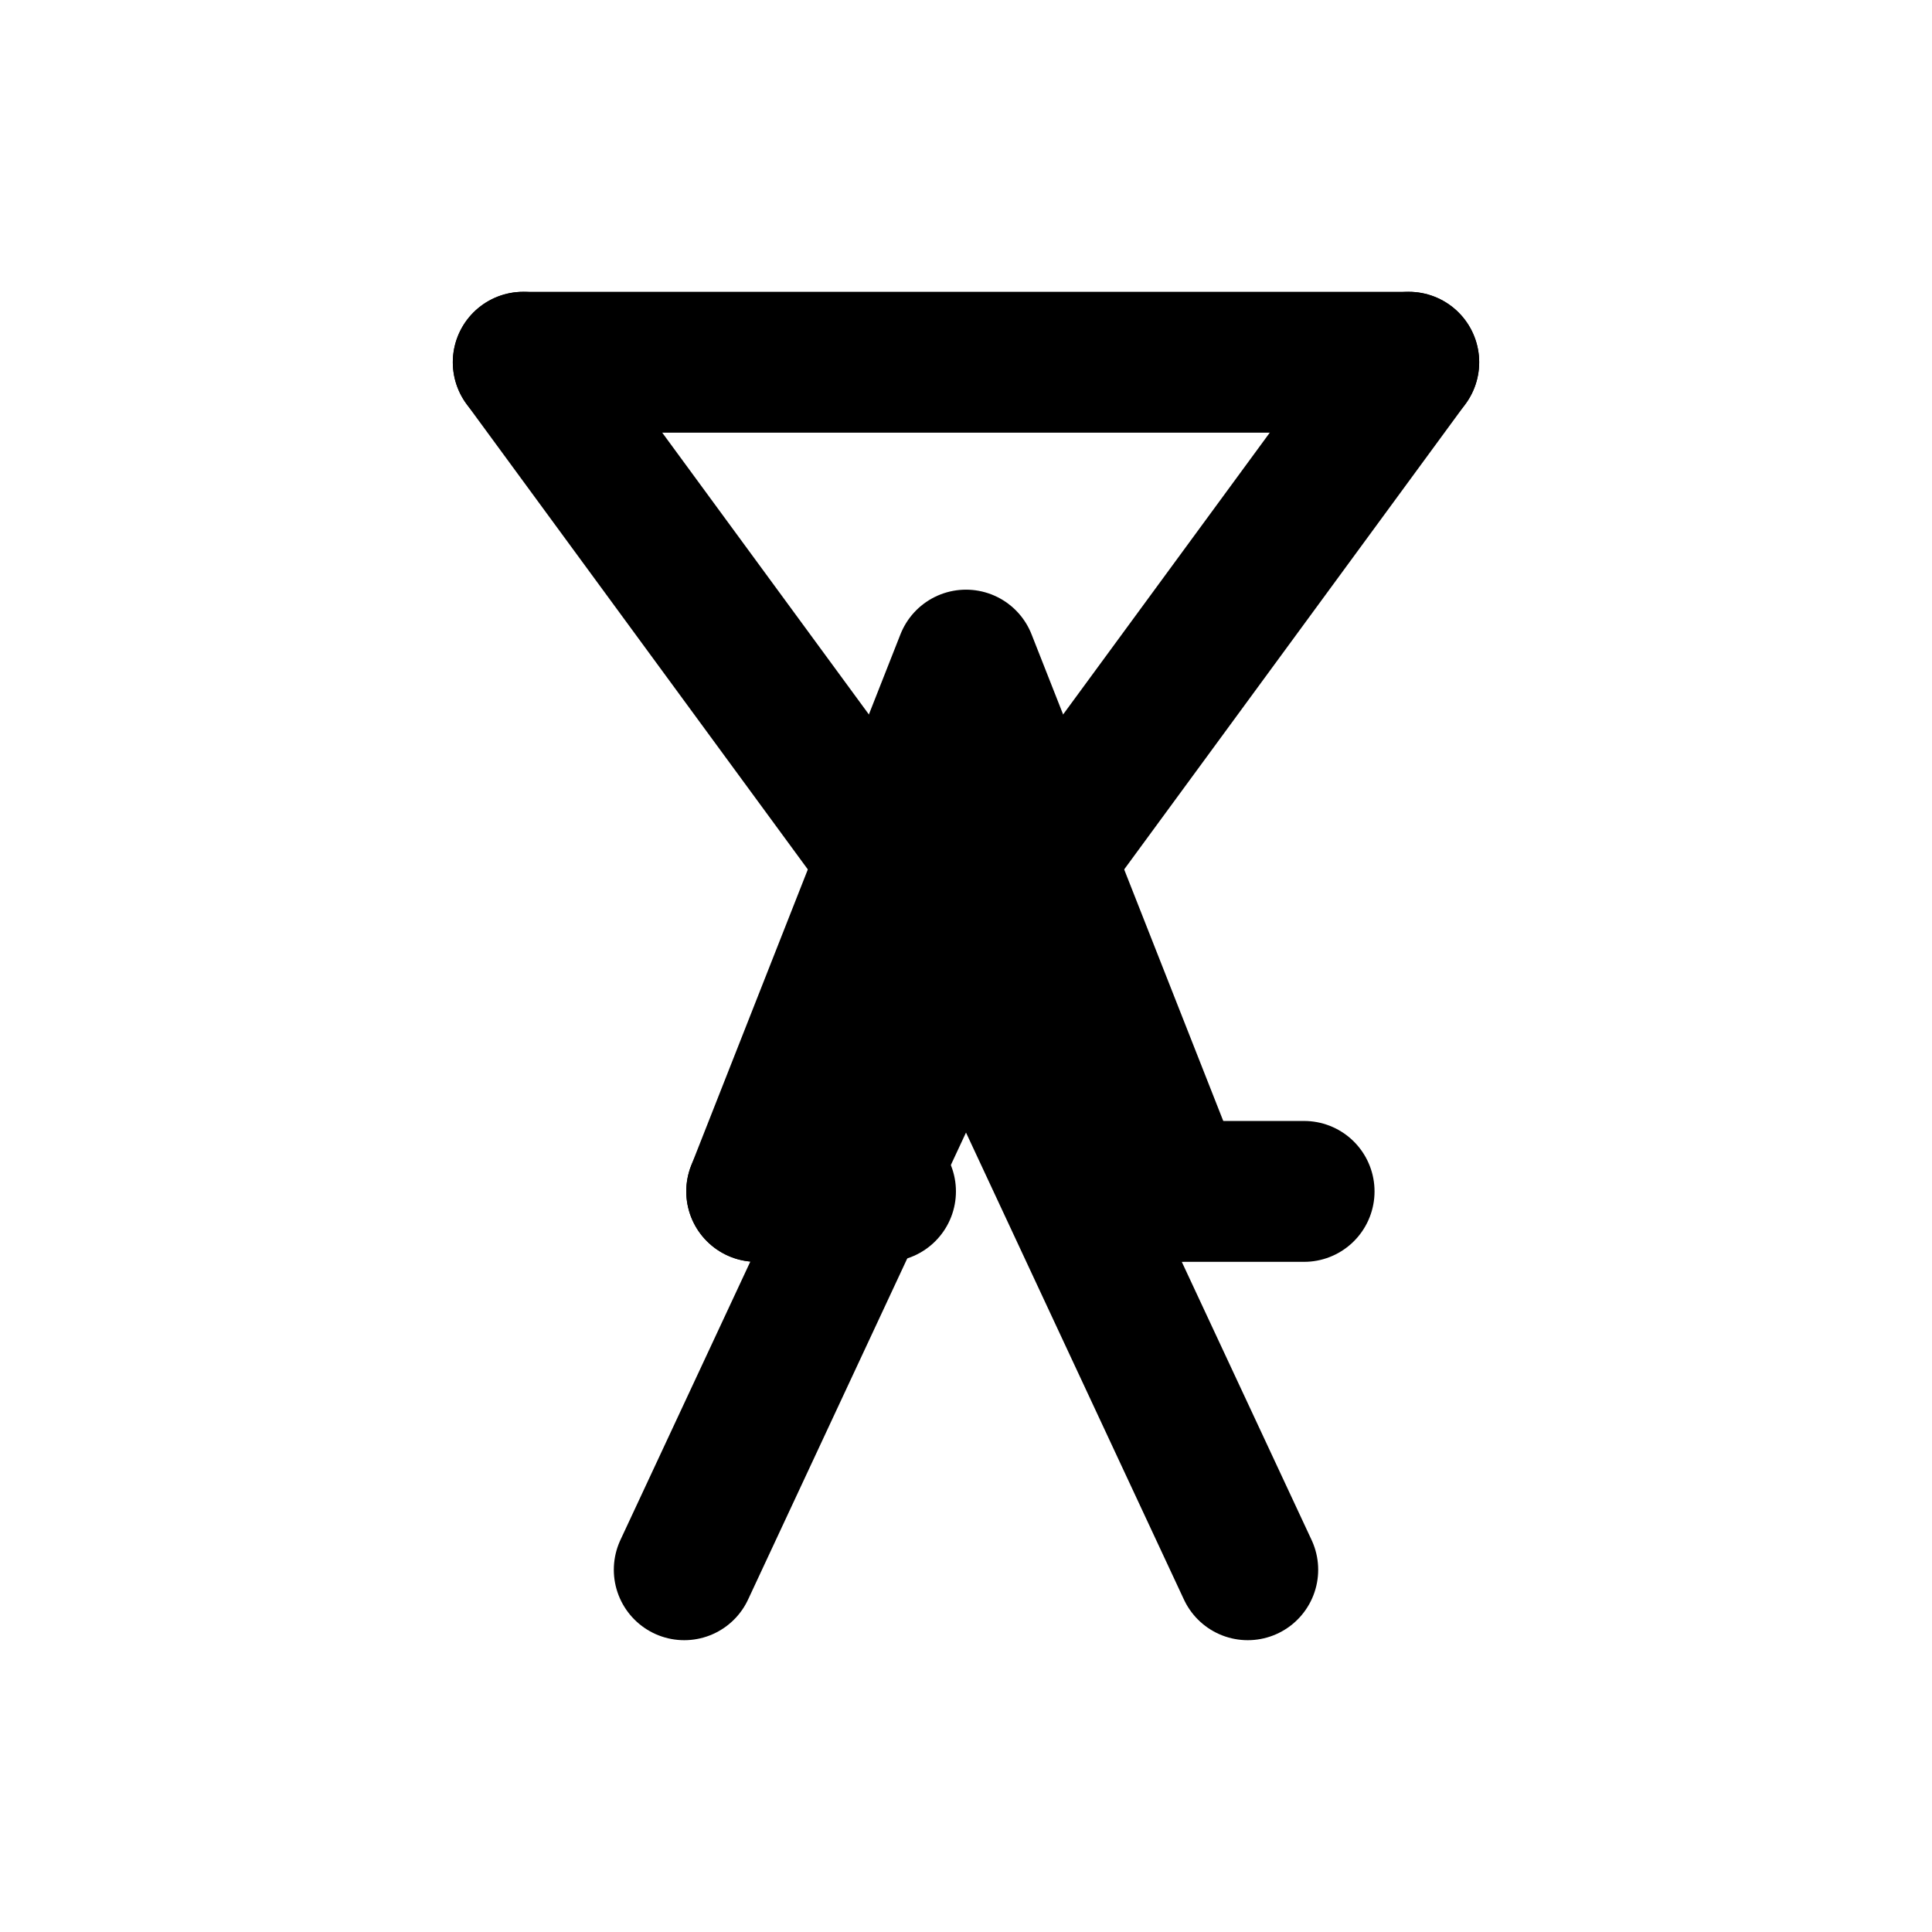
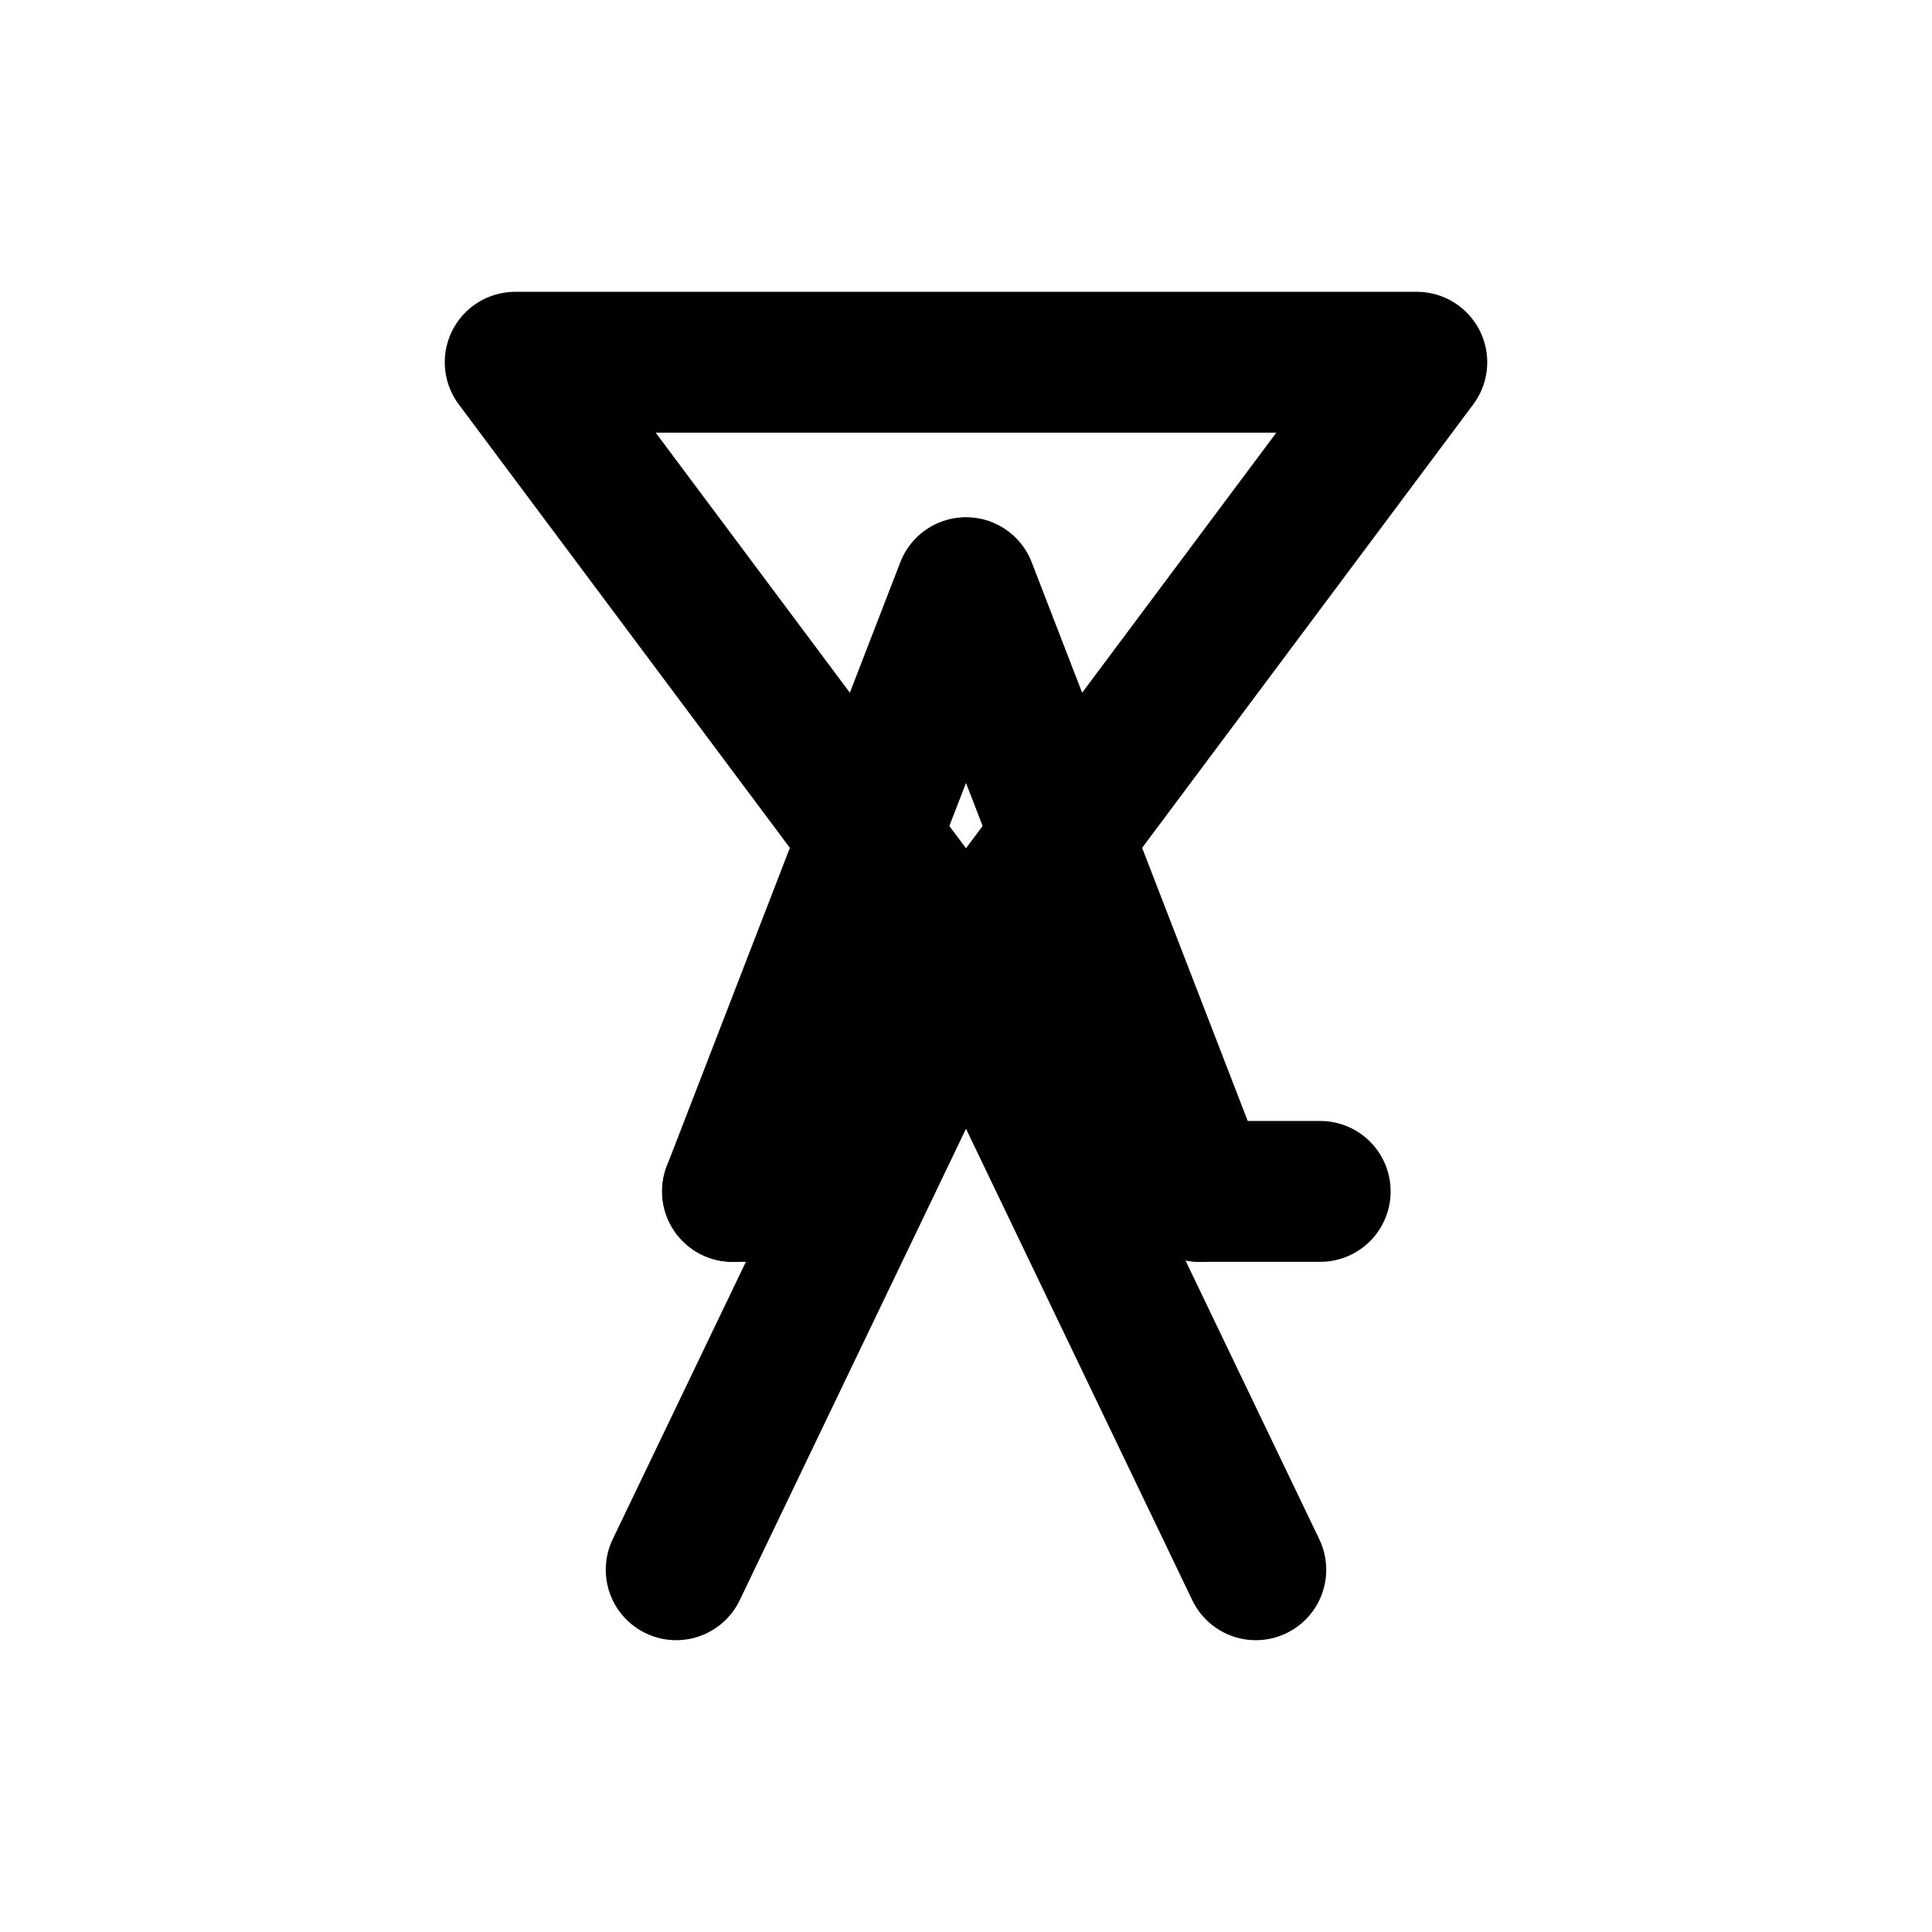
<svg xmlns="http://www.w3.org/2000/svg" viewBox="0 0 24 24" fill="none" stroke="currentColor" stroke-width="1.75" stroke-linecap="round" stroke-linejoin="round">
-   <path d="M6.5 4.5L12 12L17.5 4.5" />
-   <path d="M12 12L8.5 19.5M12 12L15.5 19.5" />
-   <path d="M6.5 4.5L17.5 4.5" />
-   <path d="M12 8.2L9.4 14.8M12 8.2L14.6 14.8" />
-   <path d="M9.4 14.8L11 14.8M14.6 14.8L16.2 14.8" />
+   <path d="M6.4 4.5L12 12L17.6 4.5M6.4 4.5L17.6 4.5" />
+   <path d="M12 12L8.4 19.5M12 12L15.6 19.5" />
+   <path d="M12 7.3L9.1 14.8M12 7.3L14.9 14.8" />
+   <path d="M9.1 14.8L10.6 14.8M14.9 14.8L16.4 14.8" />
</svg>
